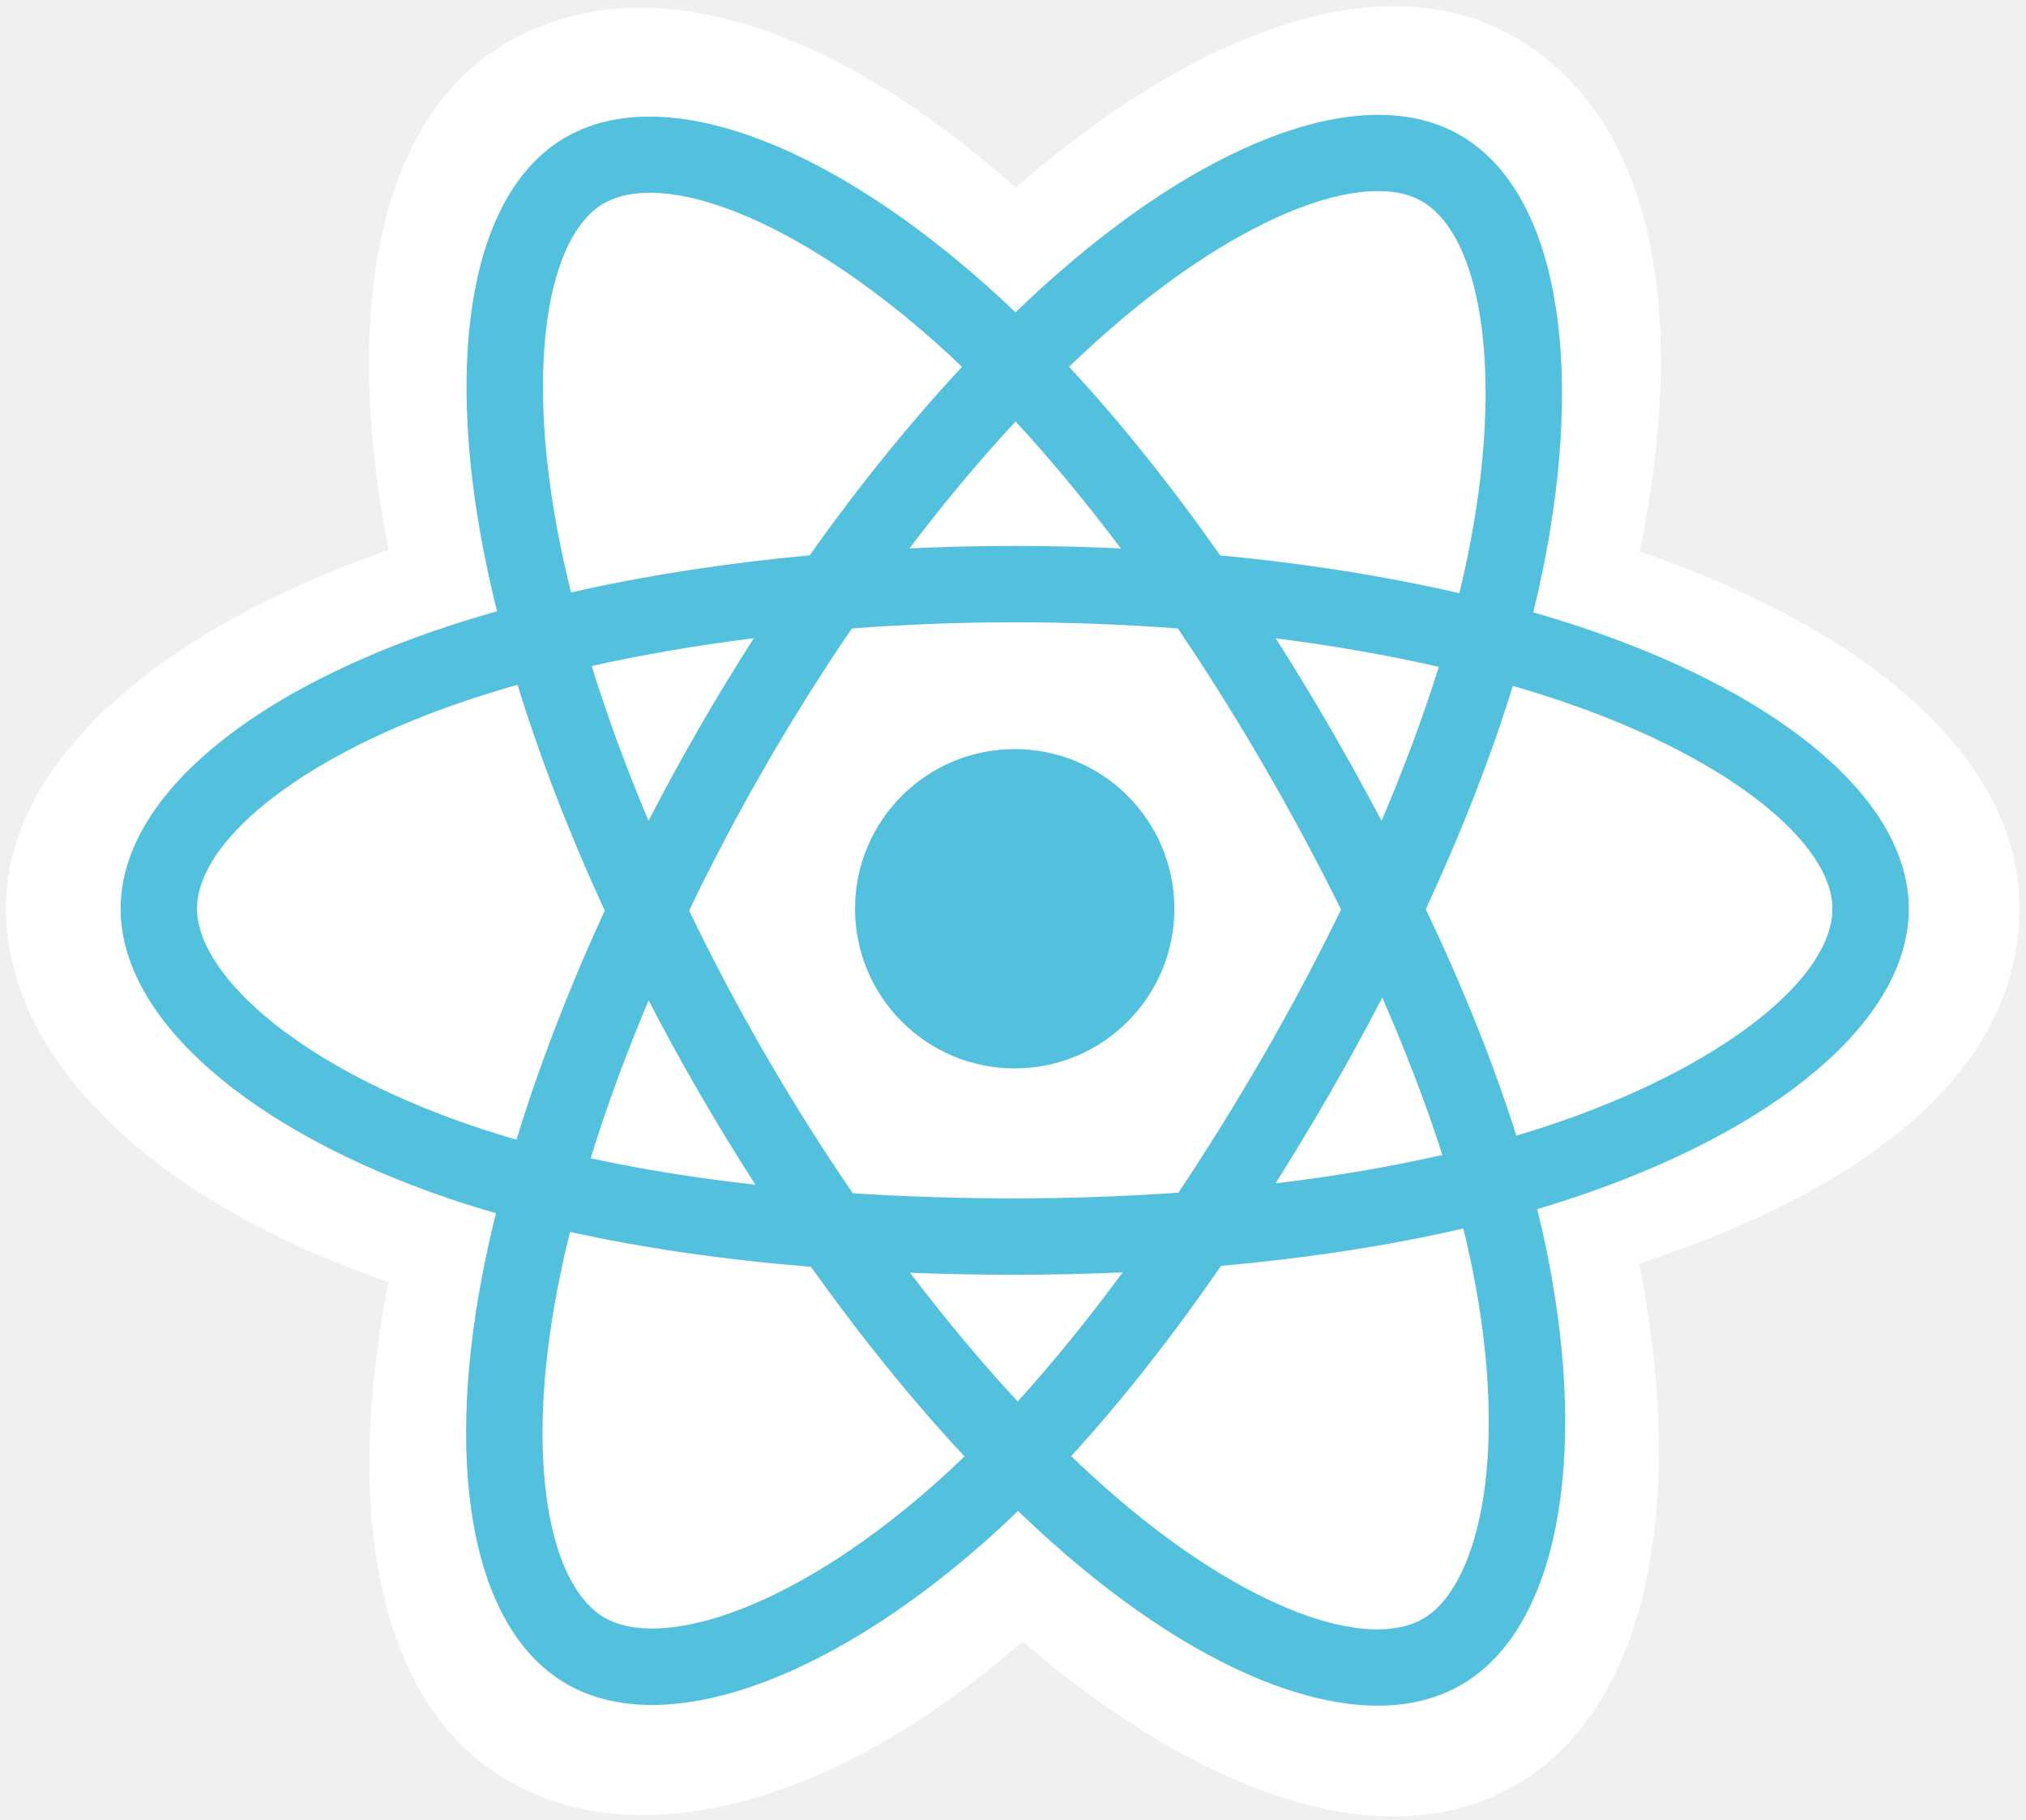
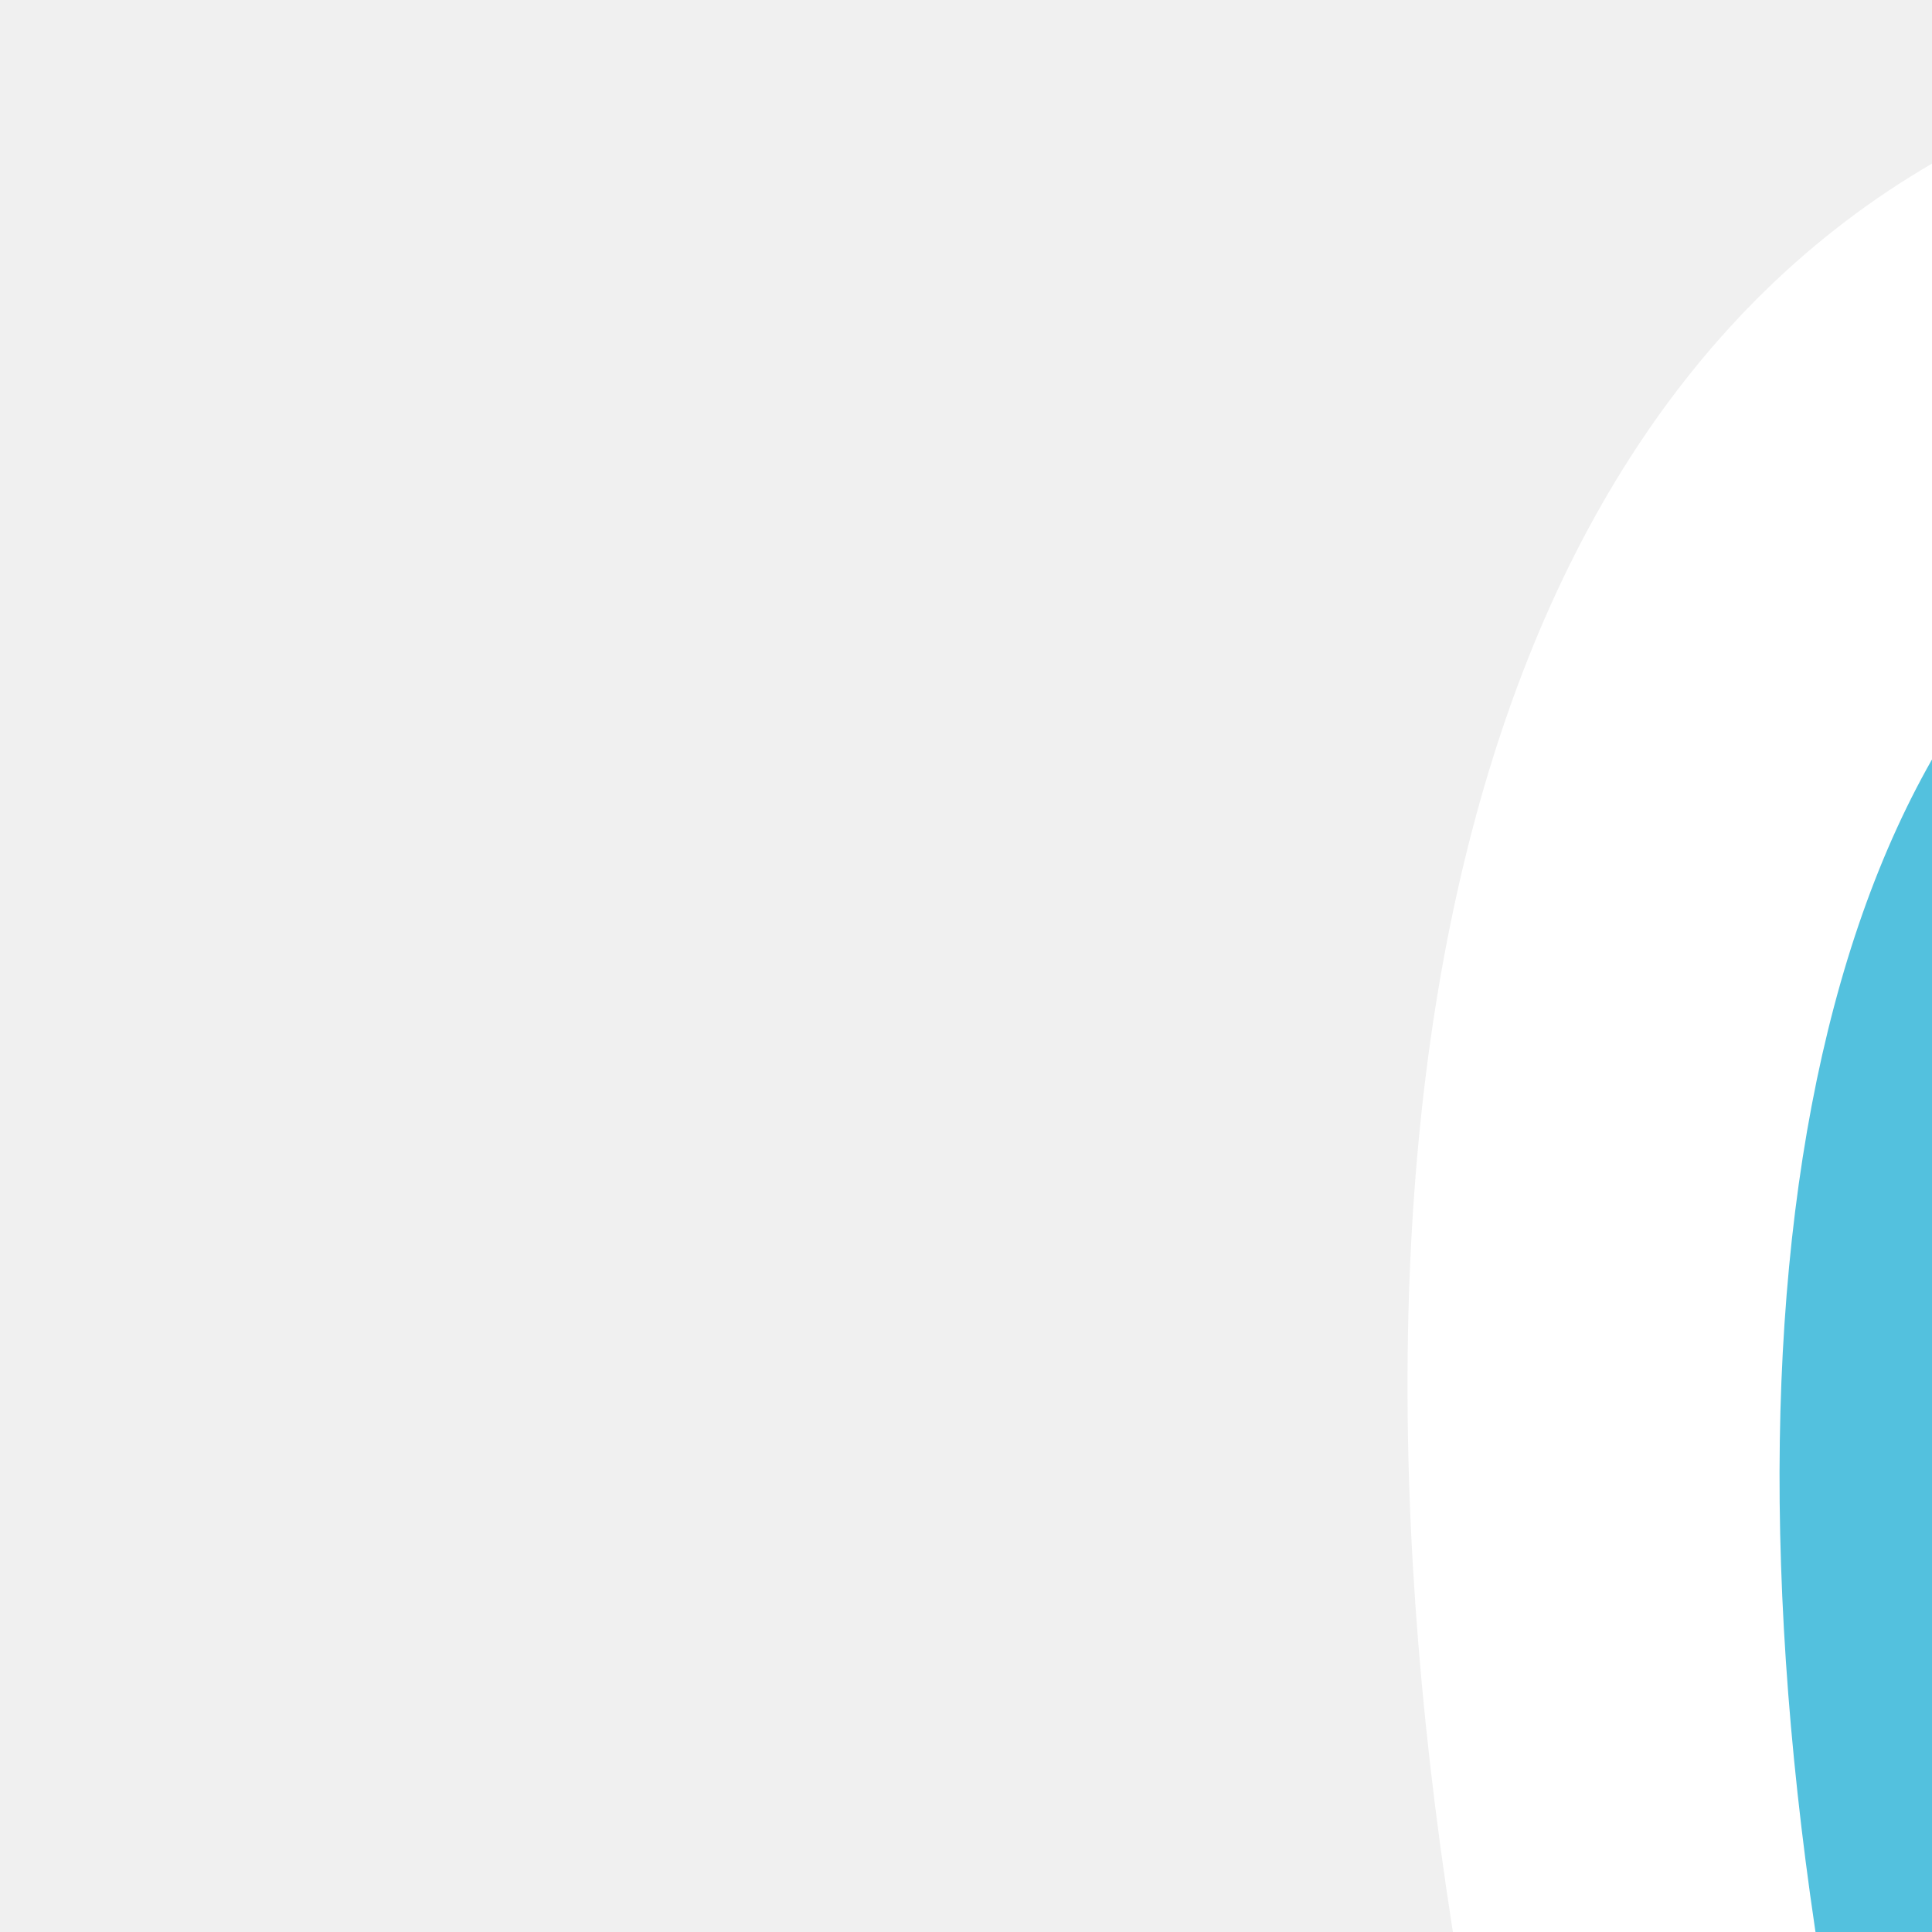
- <svg xmlns="http://www.w3.org/2000/svg" width="2500" height="2246" viewBox="0 0 256 230" preserveAspectRatio="xMinYMin meet">
+ <svg xmlns="http://www.w3.org/2000/svg" width="64" height="64" viewBox="0 0 64 64" preserveAspectRatio="xMinYMin meet">
  <path d="M.754 114.75c0 19.215 18.763 37.152 48.343 47.263-5.907 29.737-1.058 53.706 15.136 63.045 16.645 9.6 41.443 2.955 64.98-17.62 22.943 19.744 46.13 27.514 62.31 18.148 16.63-9.627 21.687-35.221 15.617-65.887 30.81-10.186 48.044-25.481 48.044-44.949 0-18.769-18.797-35.006-47.979-45.052 6.535-31.933.998-55.32-15.867-65.045-16.259-9.376-39.716-1.204-62.996 19.056C104.122 2.205 80.897-4.36 64.05 5.392 47.806 14.795 43.171 39.2 49.097 69.487 20.515 79.452.754 96.057.754 114.75z" fill="#FFF" />
  <path d="M201.025 79.674a151.364 151.364 0 0 0-7.274-2.292 137.5 137.5 0 0 0 1.124-4.961c5.506-26.728 1.906-48.26-10.388-55.348-11.787-6.798-31.065.29-50.535 17.233a151.136 151.136 0 0 0-5.626 5.163 137.573 137.573 0 0 0-3.744-3.458c-20.405-18.118-40.858-25.752-53.139-18.643-11.776 6.817-15.264 27.06-10.307 52.39a150.91 150.91 0 0 0 1.67 7.484c-2.894.822-5.689 1.698-8.363 2.63-23.922 8.34-39.2 21.412-39.2 34.97 0 14.004 16.4 28.05 41.318 36.566a128.44 128.44 0 0 0 6.11 1.91 147.813 147.813 0 0 0-1.775 8.067c-4.726 24.89-1.035 44.653 10.71 51.428 12.131 6.995 32.491-.195 52.317-17.525 1.567-1.37 3.14-2.823 4.715-4.346a148.34 148.34 0 0 0 6.108 5.573c19.204 16.525 38.17 23.198 49.905 16.405 12.12-7.016 16.058-28.247 10.944-54.078-.39-1.973-.845-3.988-1.355-6.04 1.43-.422 2.833-.858 4.202-1.312 25.904-8.582 42.757-22.457 42.757-36.648 0-13.607-15.77-26.767-40.174-35.168z" fill="#53C1DE" />
  <path d="M195.406 142.328c-1.235.409-2.503.804-3.795 1.187-2.86-9.053-6.72-18.68-11.442-28.625 4.507-9.71 8.217-19.213 10.997-28.208 2.311.67 4.555 1.375 6.717 2.12 20.91 7.197 33.664 17.84 33.664 26.04 0 8.735-13.775 20.075-36.14 27.486zm-9.28 18.389c2.261 11.422 2.584 21.749 1.086 29.822-1.346 7.254-4.052 12.09-7.398 14.027-7.121 4.122-22.35-1.236-38.772-15.368-1.883-1.62-3.78-3.35-5.682-5.18 6.367-6.964 12.73-15.06 18.94-24.05 10.924-.969 21.244-2.554 30.603-4.717.46 1.86.87 3.683 1.223 5.466zm-93.85 43.137c-6.957 2.457-12.498 2.527-15.847.596-7.128-4.11-10.09-19.98-6.049-41.265a138.507 138.507 0 0 1 1.65-7.502c9.255 2.047 19.5 3.52 30.45 4.408 6.251 8.797 12.798 16.883 19.396 23.964a118.863 118.863 0 0 1-4.305 3.964c-8.767 7.664-17.552 13.1-25.294 15.835zm-32.593-61.58c-11.018-3.766-20.117-8.66-26.354-14-5.604-4.8-8.434-9.565-8.434-13.432 0-8.227 12.267-18.722 32.726-25.855a139.276 139.276 0 0 1 7.777-2.447c2.828 9.197 6.537 18.813 11.013 28.537-4.534 9.869-8.296 19.638-11.15 28.943a118.908 118.908 0 0 1-5.578-1.746zm10.926-74.37c-4.247-21.703-1.427-38.074 5.67-42.182 7.56-4.376 24.275 1.864 41.893 17.507 1.126 1 2.257 2.047 3.39 3.13-6.564 7.049-13.051 15.074-19.248 23.82-10.627.985-20.8 2.567-30.152 4.686a141.525 141.525 0 0 1-1.553-6.962zm97.467 24.067a306.982 306.982 0 0 0-6.871-11.3c7.21.91 14.117 2.12 20.603 3.601-1.947 6.241-4.374 12.767-7.232 19.457a336.42 336.42 0 0 0-6.5-11.758zm-39.747-38.714c4.452 4.823 8.911 10.209 13.297 16.052a284.245 284.245 0 0 0-26.706-.006c4.39-5.789 8.887-11.167 13.409-16.046zm-40.002 38.78a285.24 285.24 0 0 0-6.378 11.685c-2.811-6.667-5.216-13.222-7.18-19.552 6.447-1.443 13.322-2.622 20.485-3.517a283.79 283.79 0 0 0-6.927 11.384zm7.133 57.683c-7.4-.826-14.379-1.945-20.824-3.348 1.995-6.442 4.453-13.138 7.324-19.948a283.494 283.494 0 0 0 6.406 11.692 285.27 285.27 0 0 0 7.094 11.604zm33.136 27.389c-4.575-4.937-9.138-10.397-13.595-16.27 4.326.17 8.737.256 13.22.256 4.606 0 9.159-.103 13.64-.303-4.4 5.98-8.843 11.448-13.265 16.317zm46.072-51.032c3.02 6.884 5.566 13.544 7.588 19.877-6.552 1.495-13.625 2.699-21.078 3.593a337.537 337.537 0 0 0 6.937-11.498 306.632 306.632 0 0 0 6.553-11.972zm-14.915 7.15a316.478 316.478 0 0 1-10.84 17.49c-6.704.479-13.632.726-20.692.726-7.031 0-13.871-.219-20.458-.646A273.798 273.798 0 0 1 96.72 133.28a271.334 271.334 0 0 1-9.64-18.206 273.864 273.864 0 0 1 9.611-18.216v.002a271.252 271.252 0 0 1 10.956-17.442c6.72-.508 13.61-.774 20.575-.774 6.996 0 13.895.268 20.613.78a290.704 290.704 0 0 1 10.887 17.383 316.418 316.418 0 0 1 9.741 18.13 290.806 290.806 0 0 1-9.709 18.29zm19.913-107.792c7.566 4.364 10.509 21.961 5.755 45.038a127.525 127.525 0 0 1-1.016 4.492c-9.374-2.163-19.554-3.773-30.212-4.773-6.209-8.841-12.642-16.88-19.1-23.838a141.92 141.92 0 0 1 5.196-4.766c16.682-14.518 32.273-20.25 39.377-16.153z" fill="#FFF" />
  <path d="M128.221 94.665c11.144 0 20.177 9.034 20.177 20.177 0 11.144-9.033 20.178-20.177 20.178-11.143 0-20.177-9.034-20.177-20.178 0-11.143 9.034-20.177 20.177-20.177" fill="#53C1DE" />
</svg>
